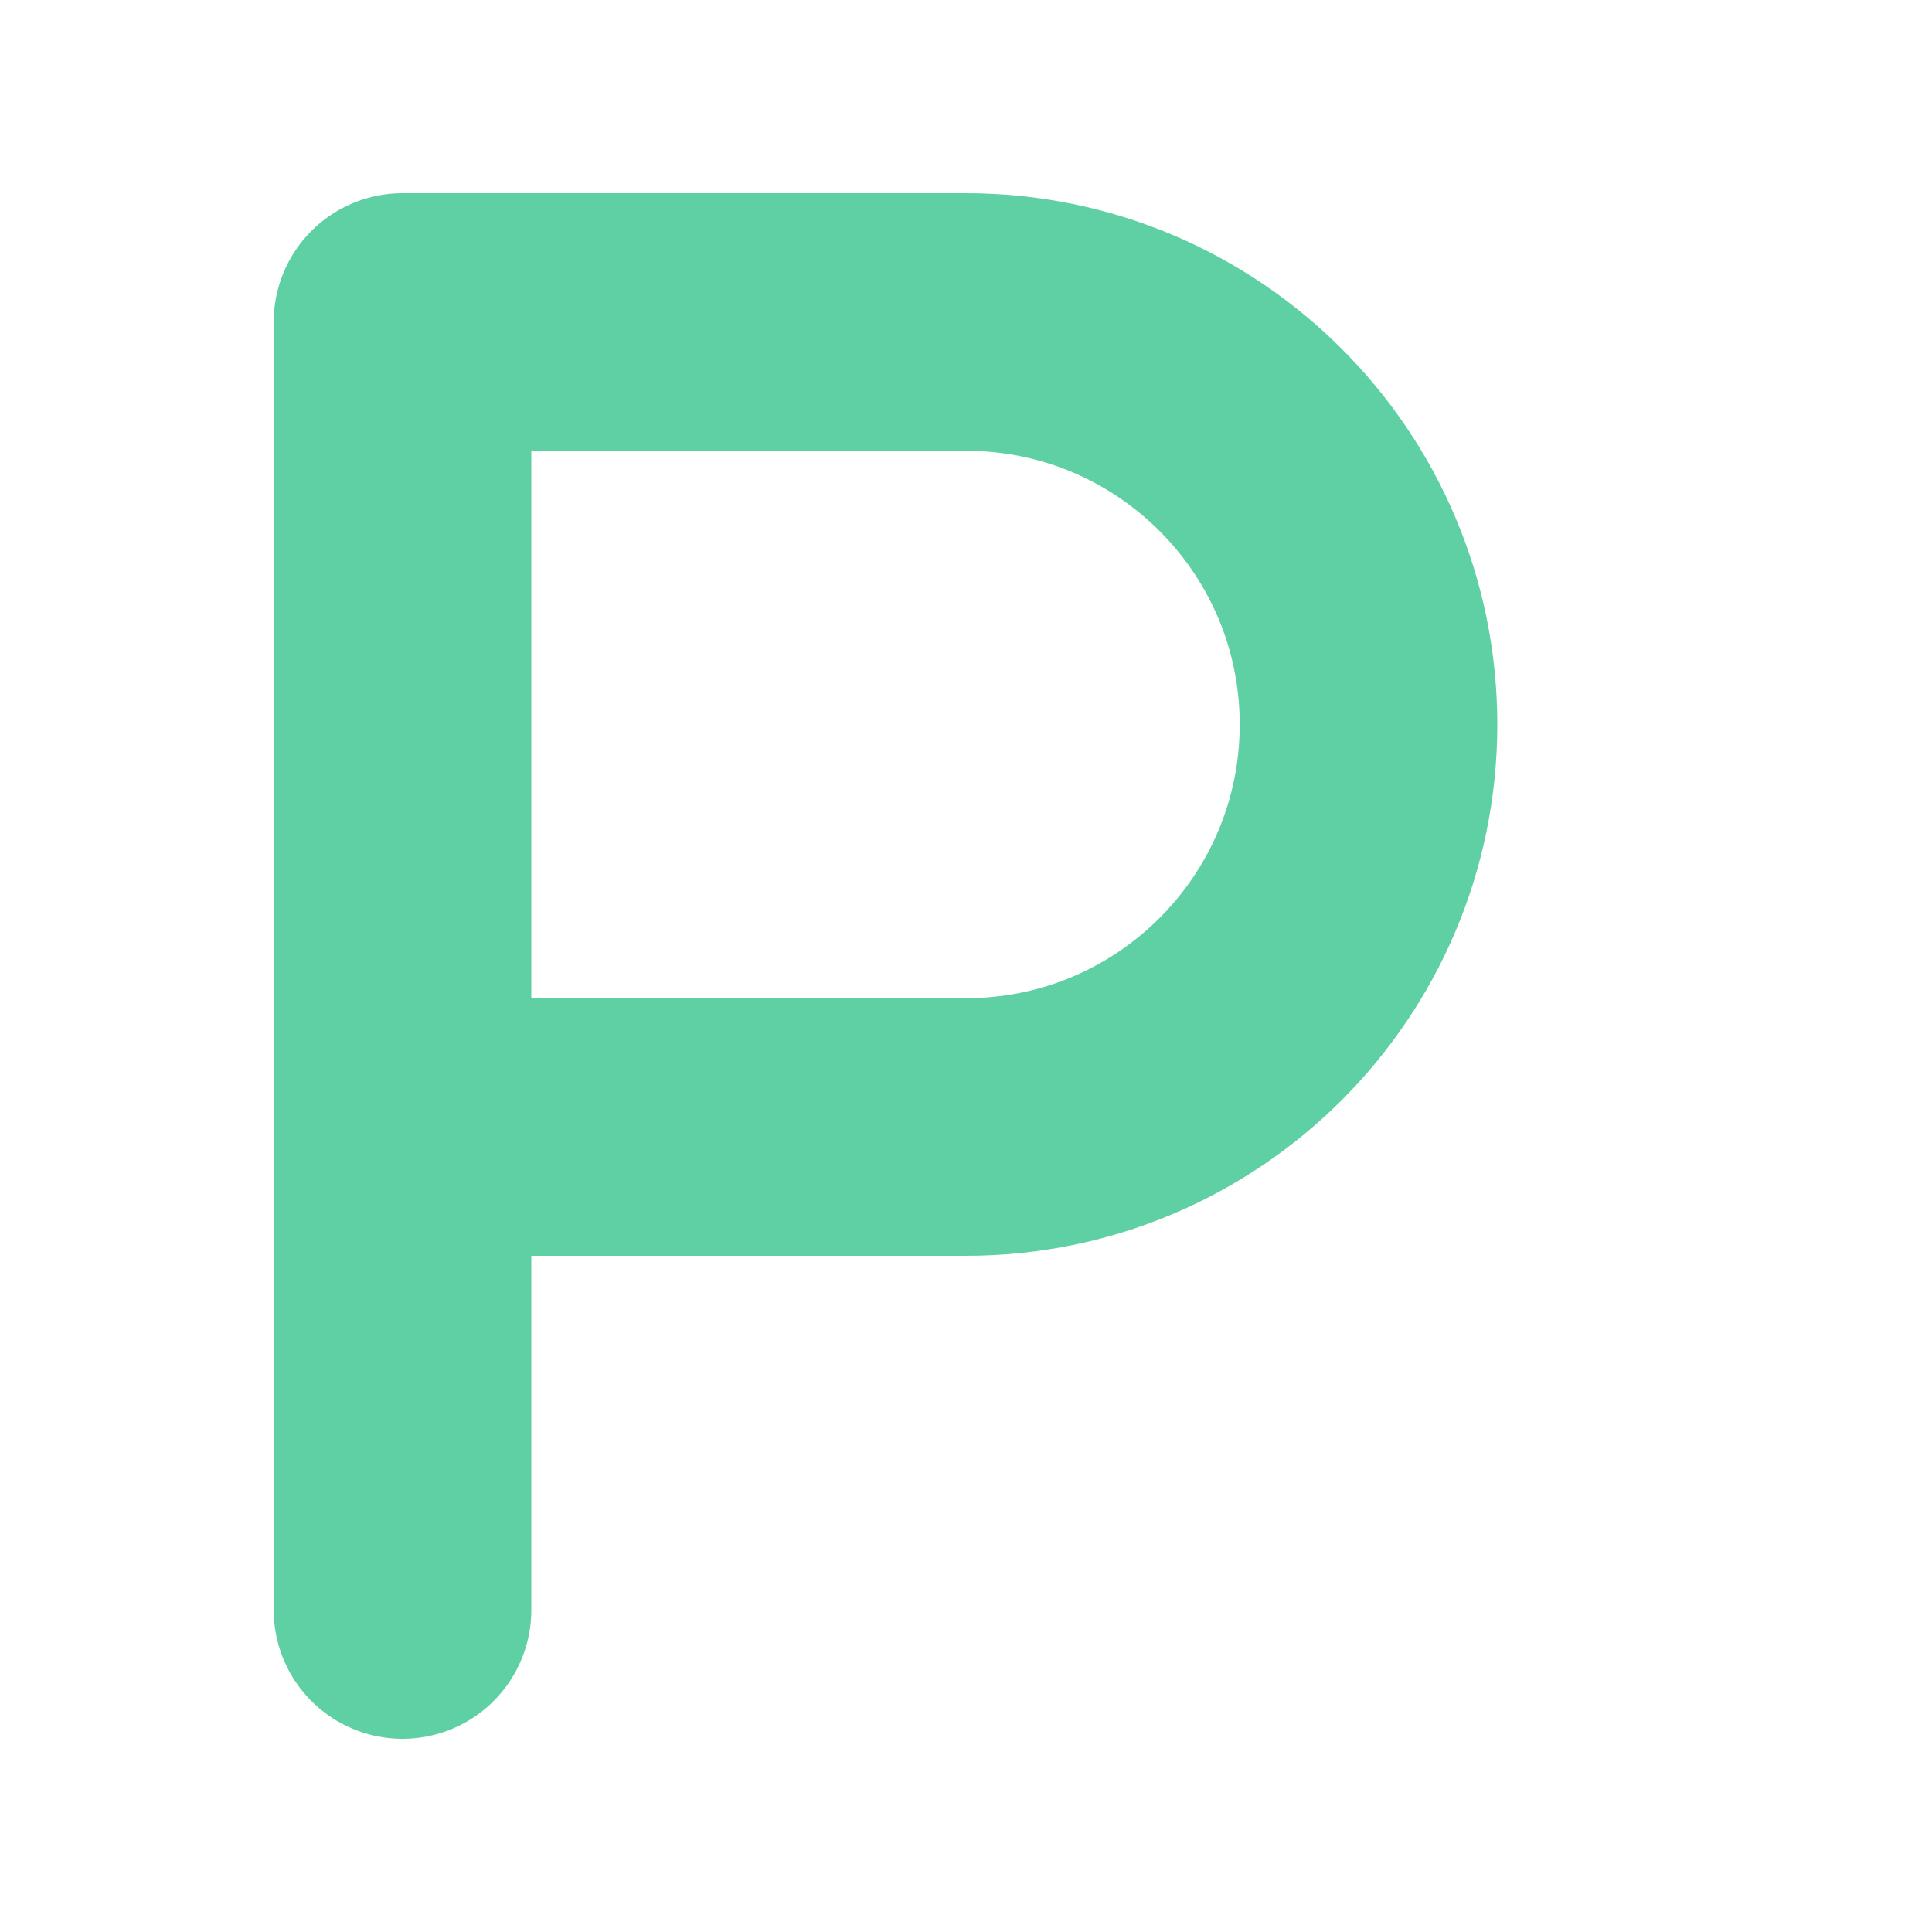
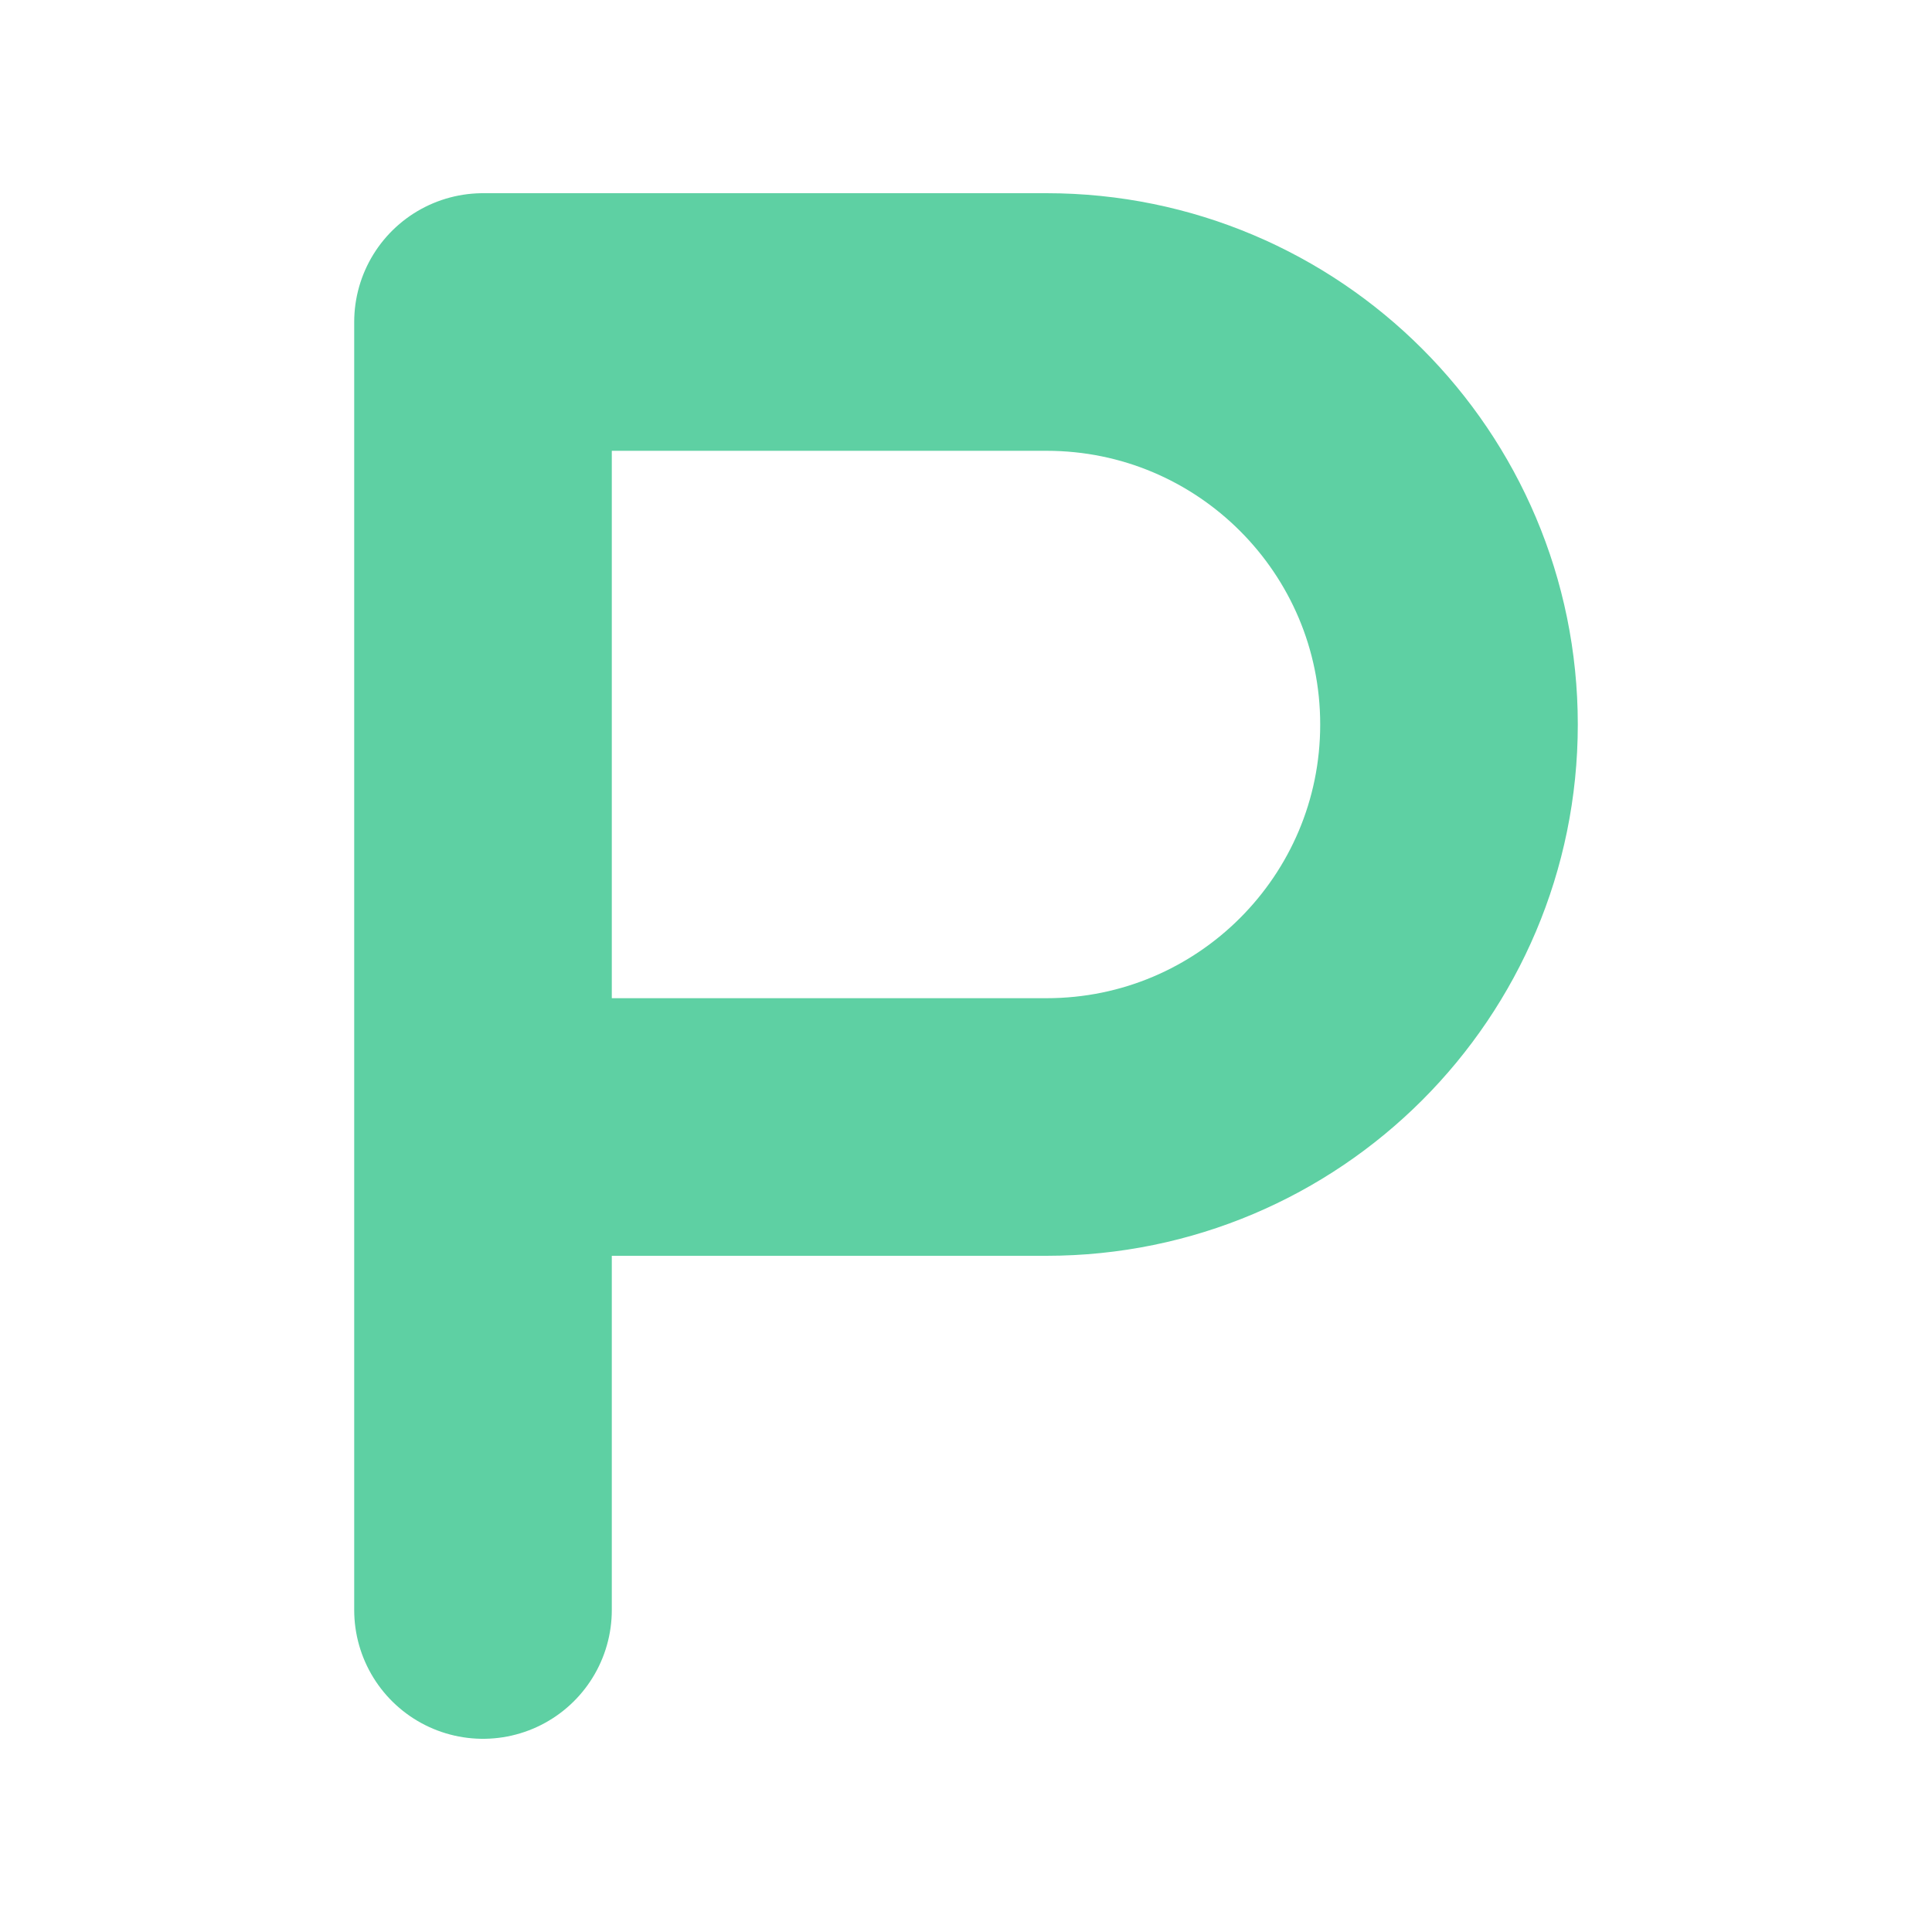
<svg xmlns="http://www.w3.org/2000/svg" viewBox="0 0 24 24" fill="none">
-   <path d="M5 20V4h7a5 5 0 0 1 0 10H5" stroke="#5ED0A3" stroke-width="3.2" stroke-linecap="round" stroke-linejoin="round" />
+   <path d="M6 20V4h7a5 5 0 0 1 0 10H6" stroke="#5ED0A3" stroke-width="3.2" stroke-linecap="round" stroke-linejoin="round" />
</svg>
